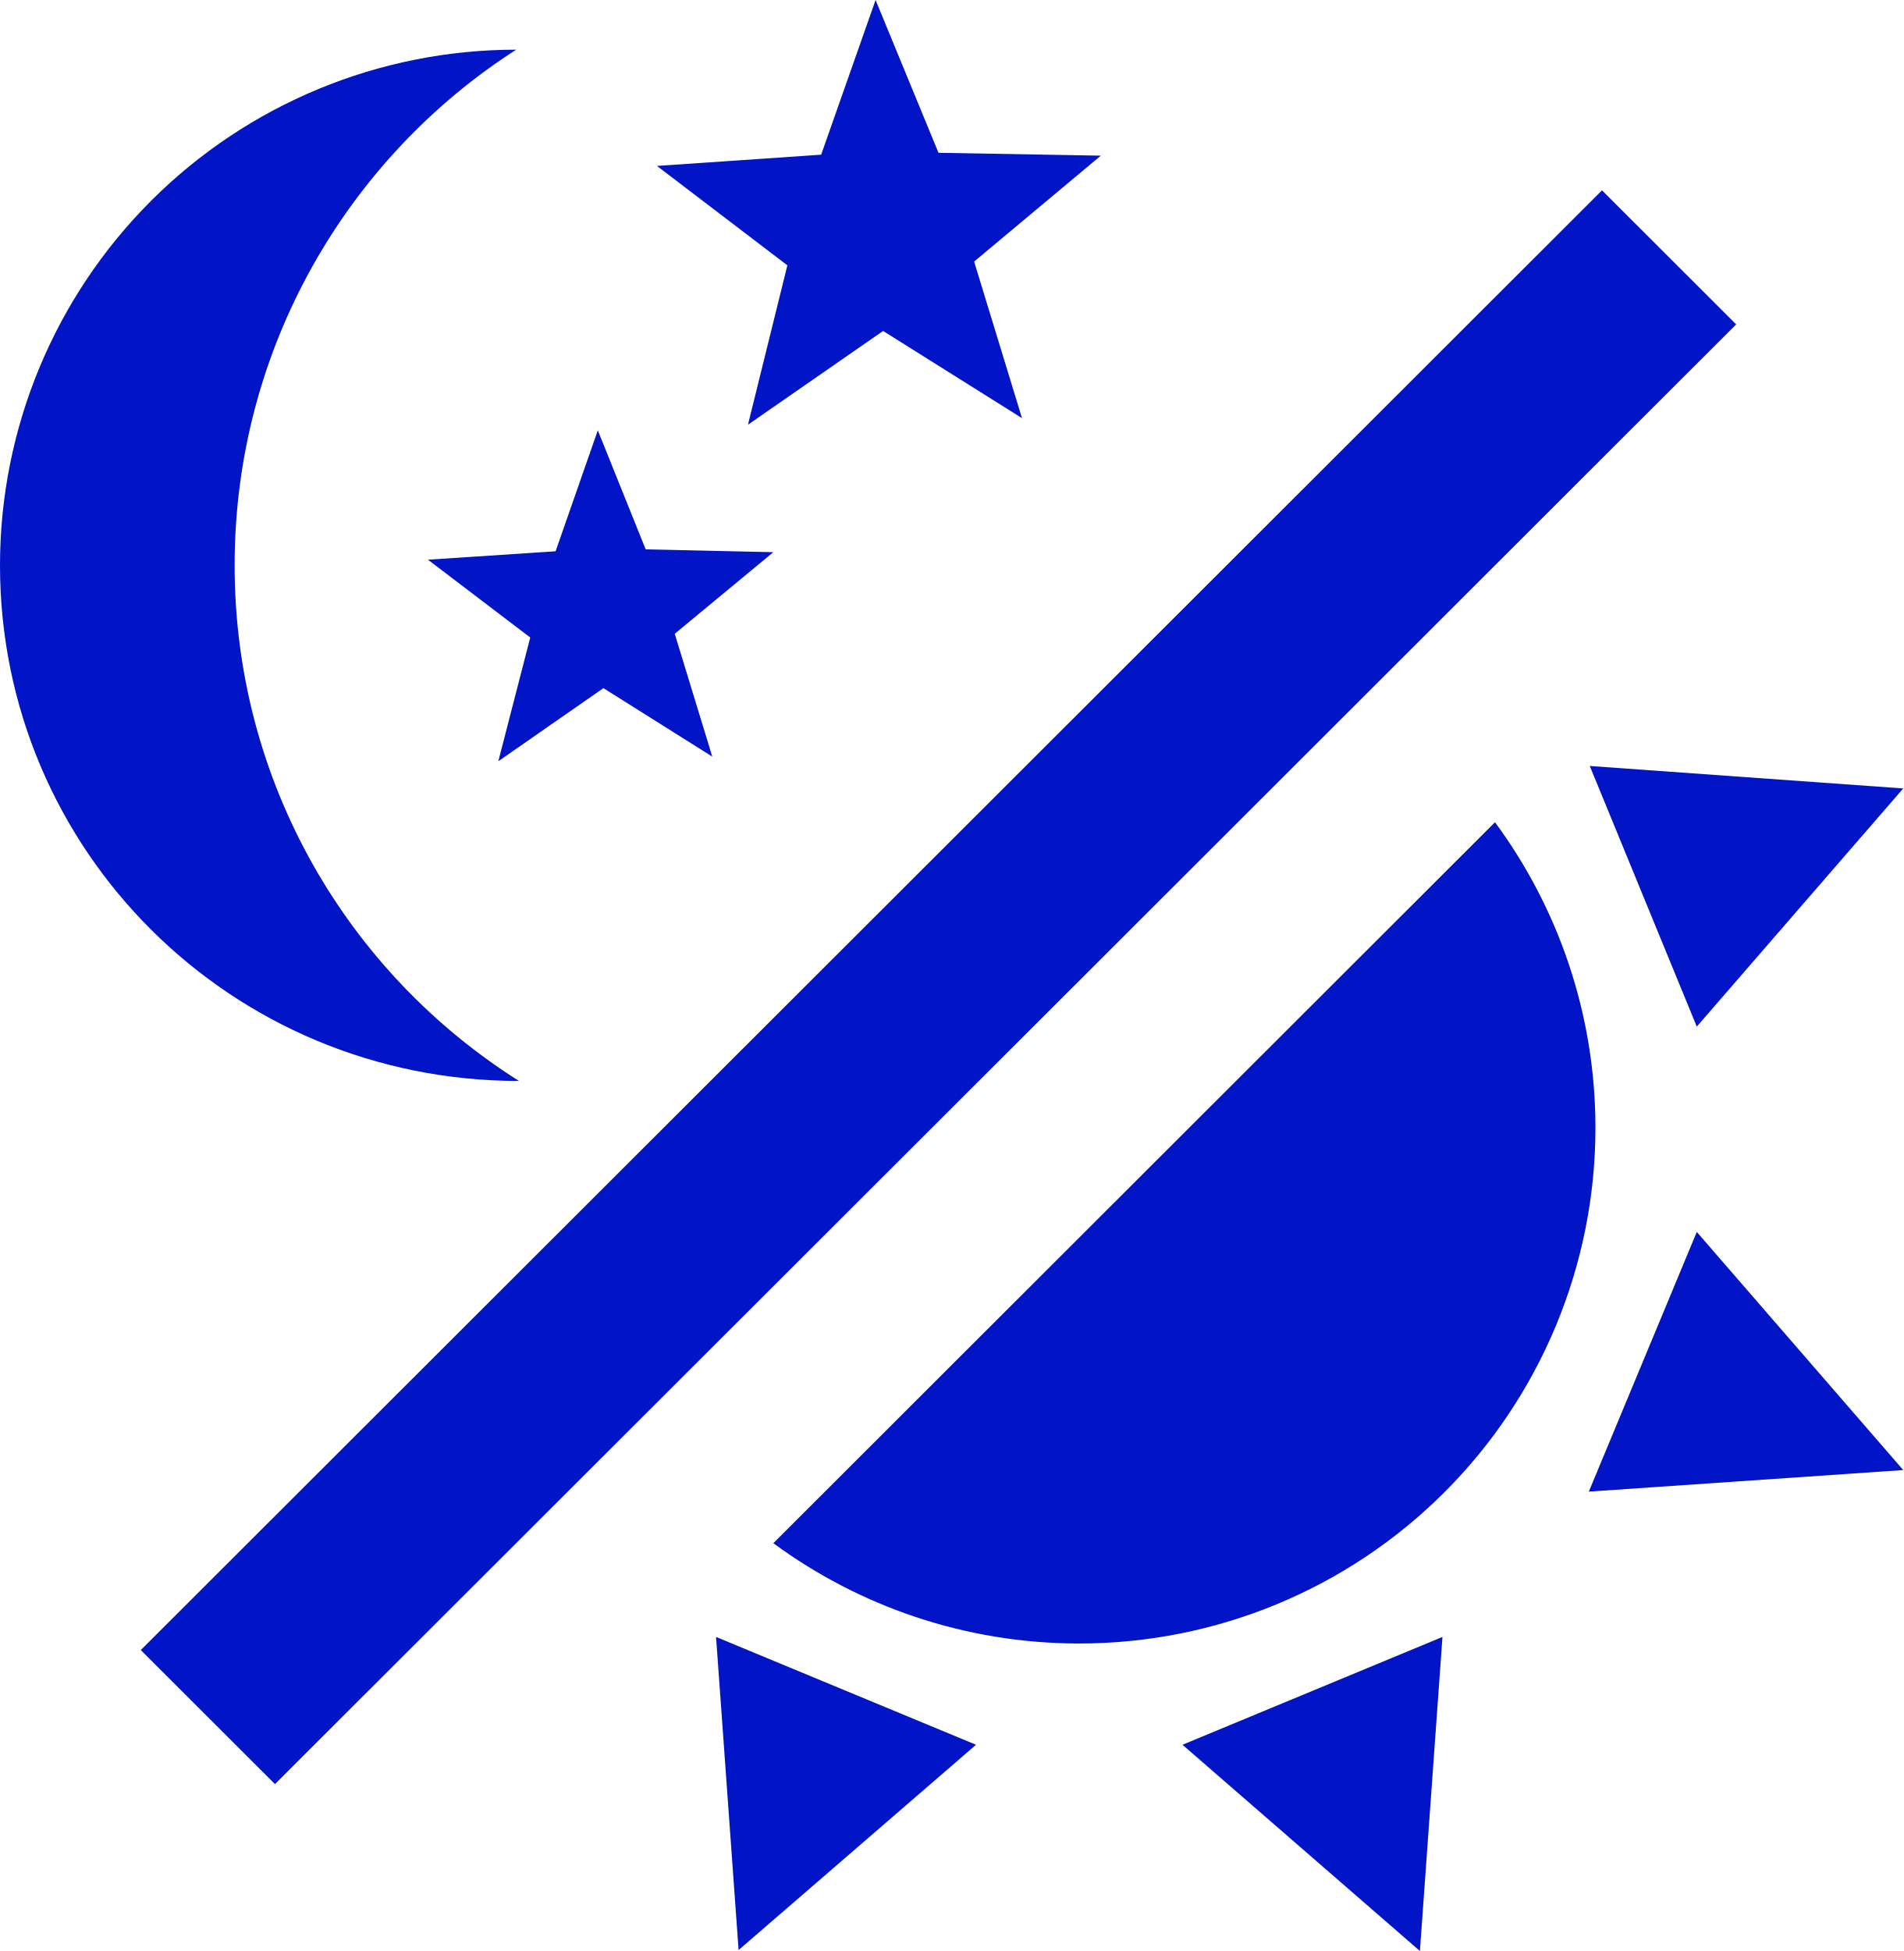
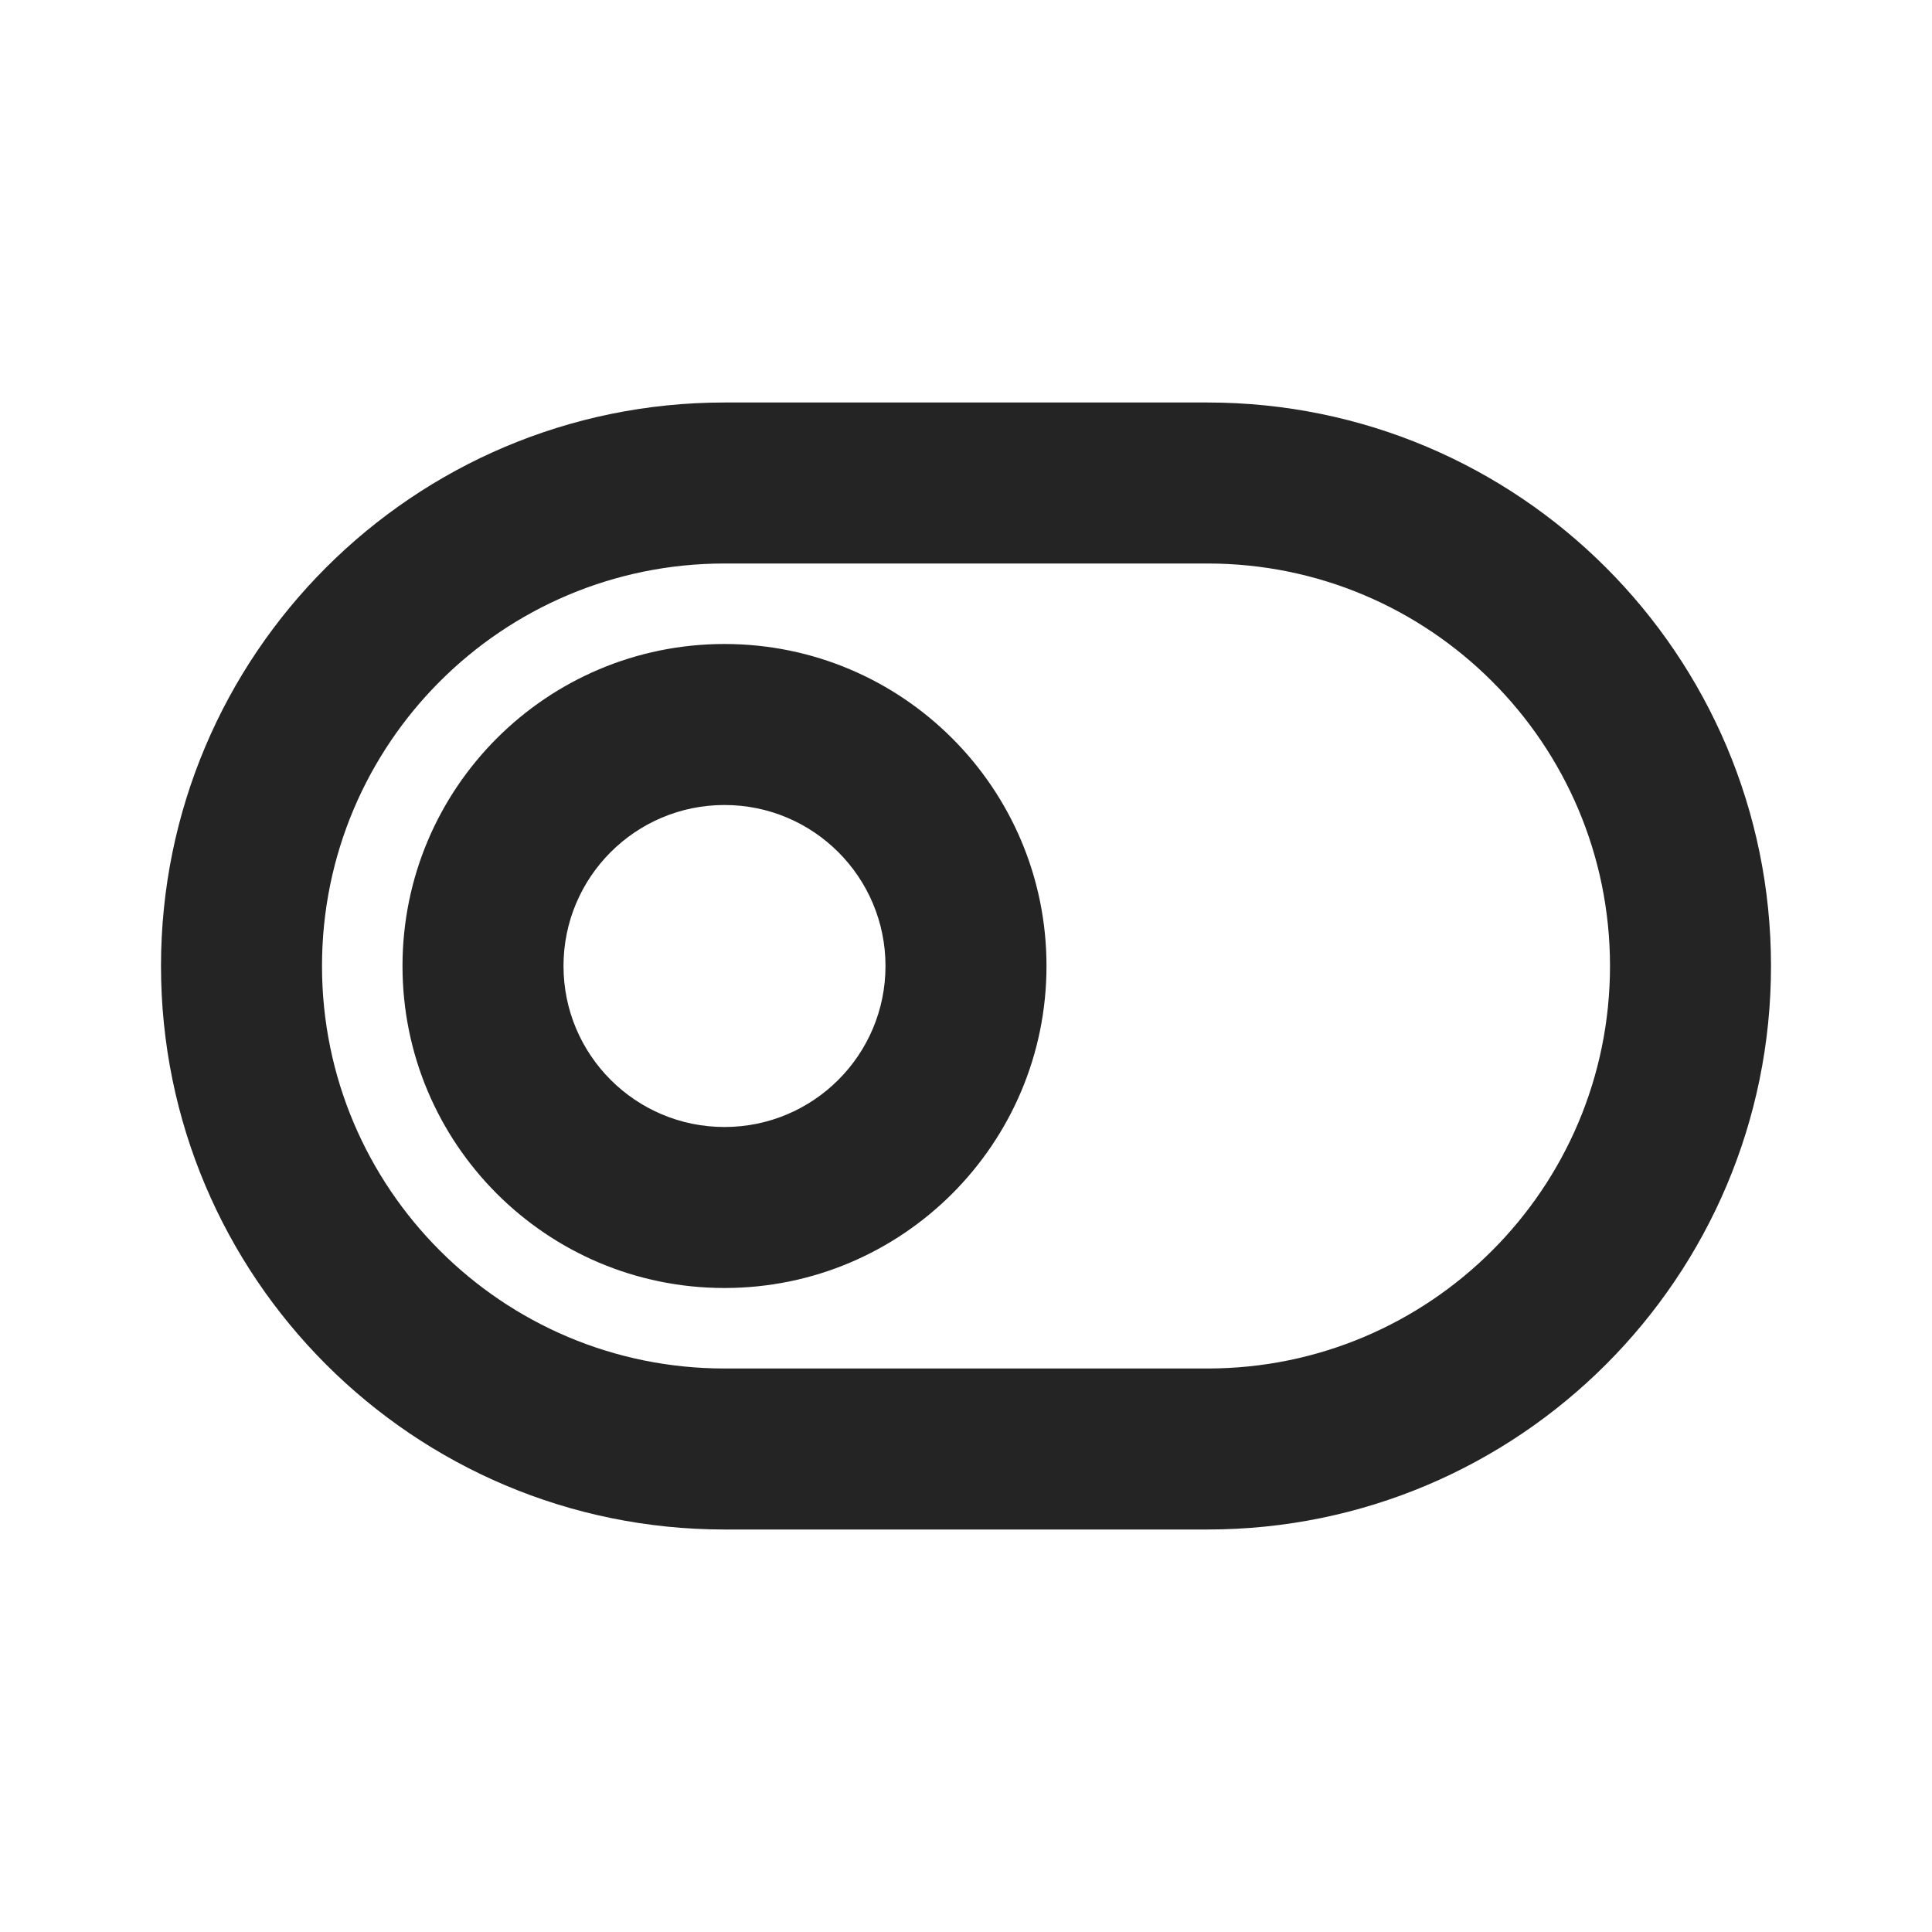
- <svg xmlns="http://www.w3.org/2000/svg" width="40" height="41" viewBox="0 0 40 41" fill="none">
-   <path d="M10.848 1.044C7.318 3.31 4.931 7.309 4.931 11.88C4.931 16.451 7.318 20.451 10.907 22.716C4.852 22.716 0 17.87 0 11.88C0 9.006 1.143 6.25 3.177 4.218C5.212 2.186 7.971 1.044 10.848 1.044Z" fill="#0115C6" />
-   <path d="M14.97 15.9L12.682 14.461L10.473 15.998L11.144 13.397L8.994 11.762L11.677 11.585L12.564 9.043L13.57 11.545L16.253 11.604L14.181 13.319L14.97 15.9Z" fill="#0115C6" />
-   <path d="M21.479 8.787L18.56 6.955L15.72 8.925L16.548 5.576L13.807 3.487L17.258 3.251L18.402 0L19.724 3.211L23.136 3.271L20.473 5.497L21.479 8.787Z" fill="#0115C6" />
-   <path d="M33.669 4L36.489 6.817L5.779 37.493L2.959 34.676L33.669 4Z" fill="#0115C6" />
-   <path d="M33.531 23.702C33.531 26.576 32.388 29.332 30.353 31.364C28.319 33.396 25.559 34.538 22.682 34.538C20.276 34.538 18.047 33.75 16.253 32.43L31.42 17.279C32.742 19.072 33.531 21.298 33.531 23.702Z" fill="#0115C6" />
-   <path d="M33.392 31.346L35.661 25.889L40 30.893L33.392 31.346Z" fill="#0115C6" />
-   <path d="M35.661 21.574L33.412 16.097L40 16.569L35.661 21.574Z" fill="#0115C6" />
-   <path d="M24.852 36.666L30.316 34.4L29.842 41L24.852 36.666Z" fill="#0115C6" />
-   <path d="M15.049 34.4L20.513 36.666L15.523 40.98L15.049 34.4Z" fill="#0115C6" />
+ <svg xmlns="http://www.w3.org/2000/svg" viewBox="-2 -5 24 24" width="50" height="50" fill="#242424">
+   <path d="M7 2a5 5 0 1 0 0 10h6a5 5 0 0 0 0-10H7zm0-2h6a7 7 0 0 1 0 14H7A7 7 0 0 1 7 0zm0 11a4 4 0 1 1 0-8 4 4 0 0 1 0 8zm0-2a2 2 0 1 0 0-4 2 2 0 0 0 0 4z" />
</svg>
